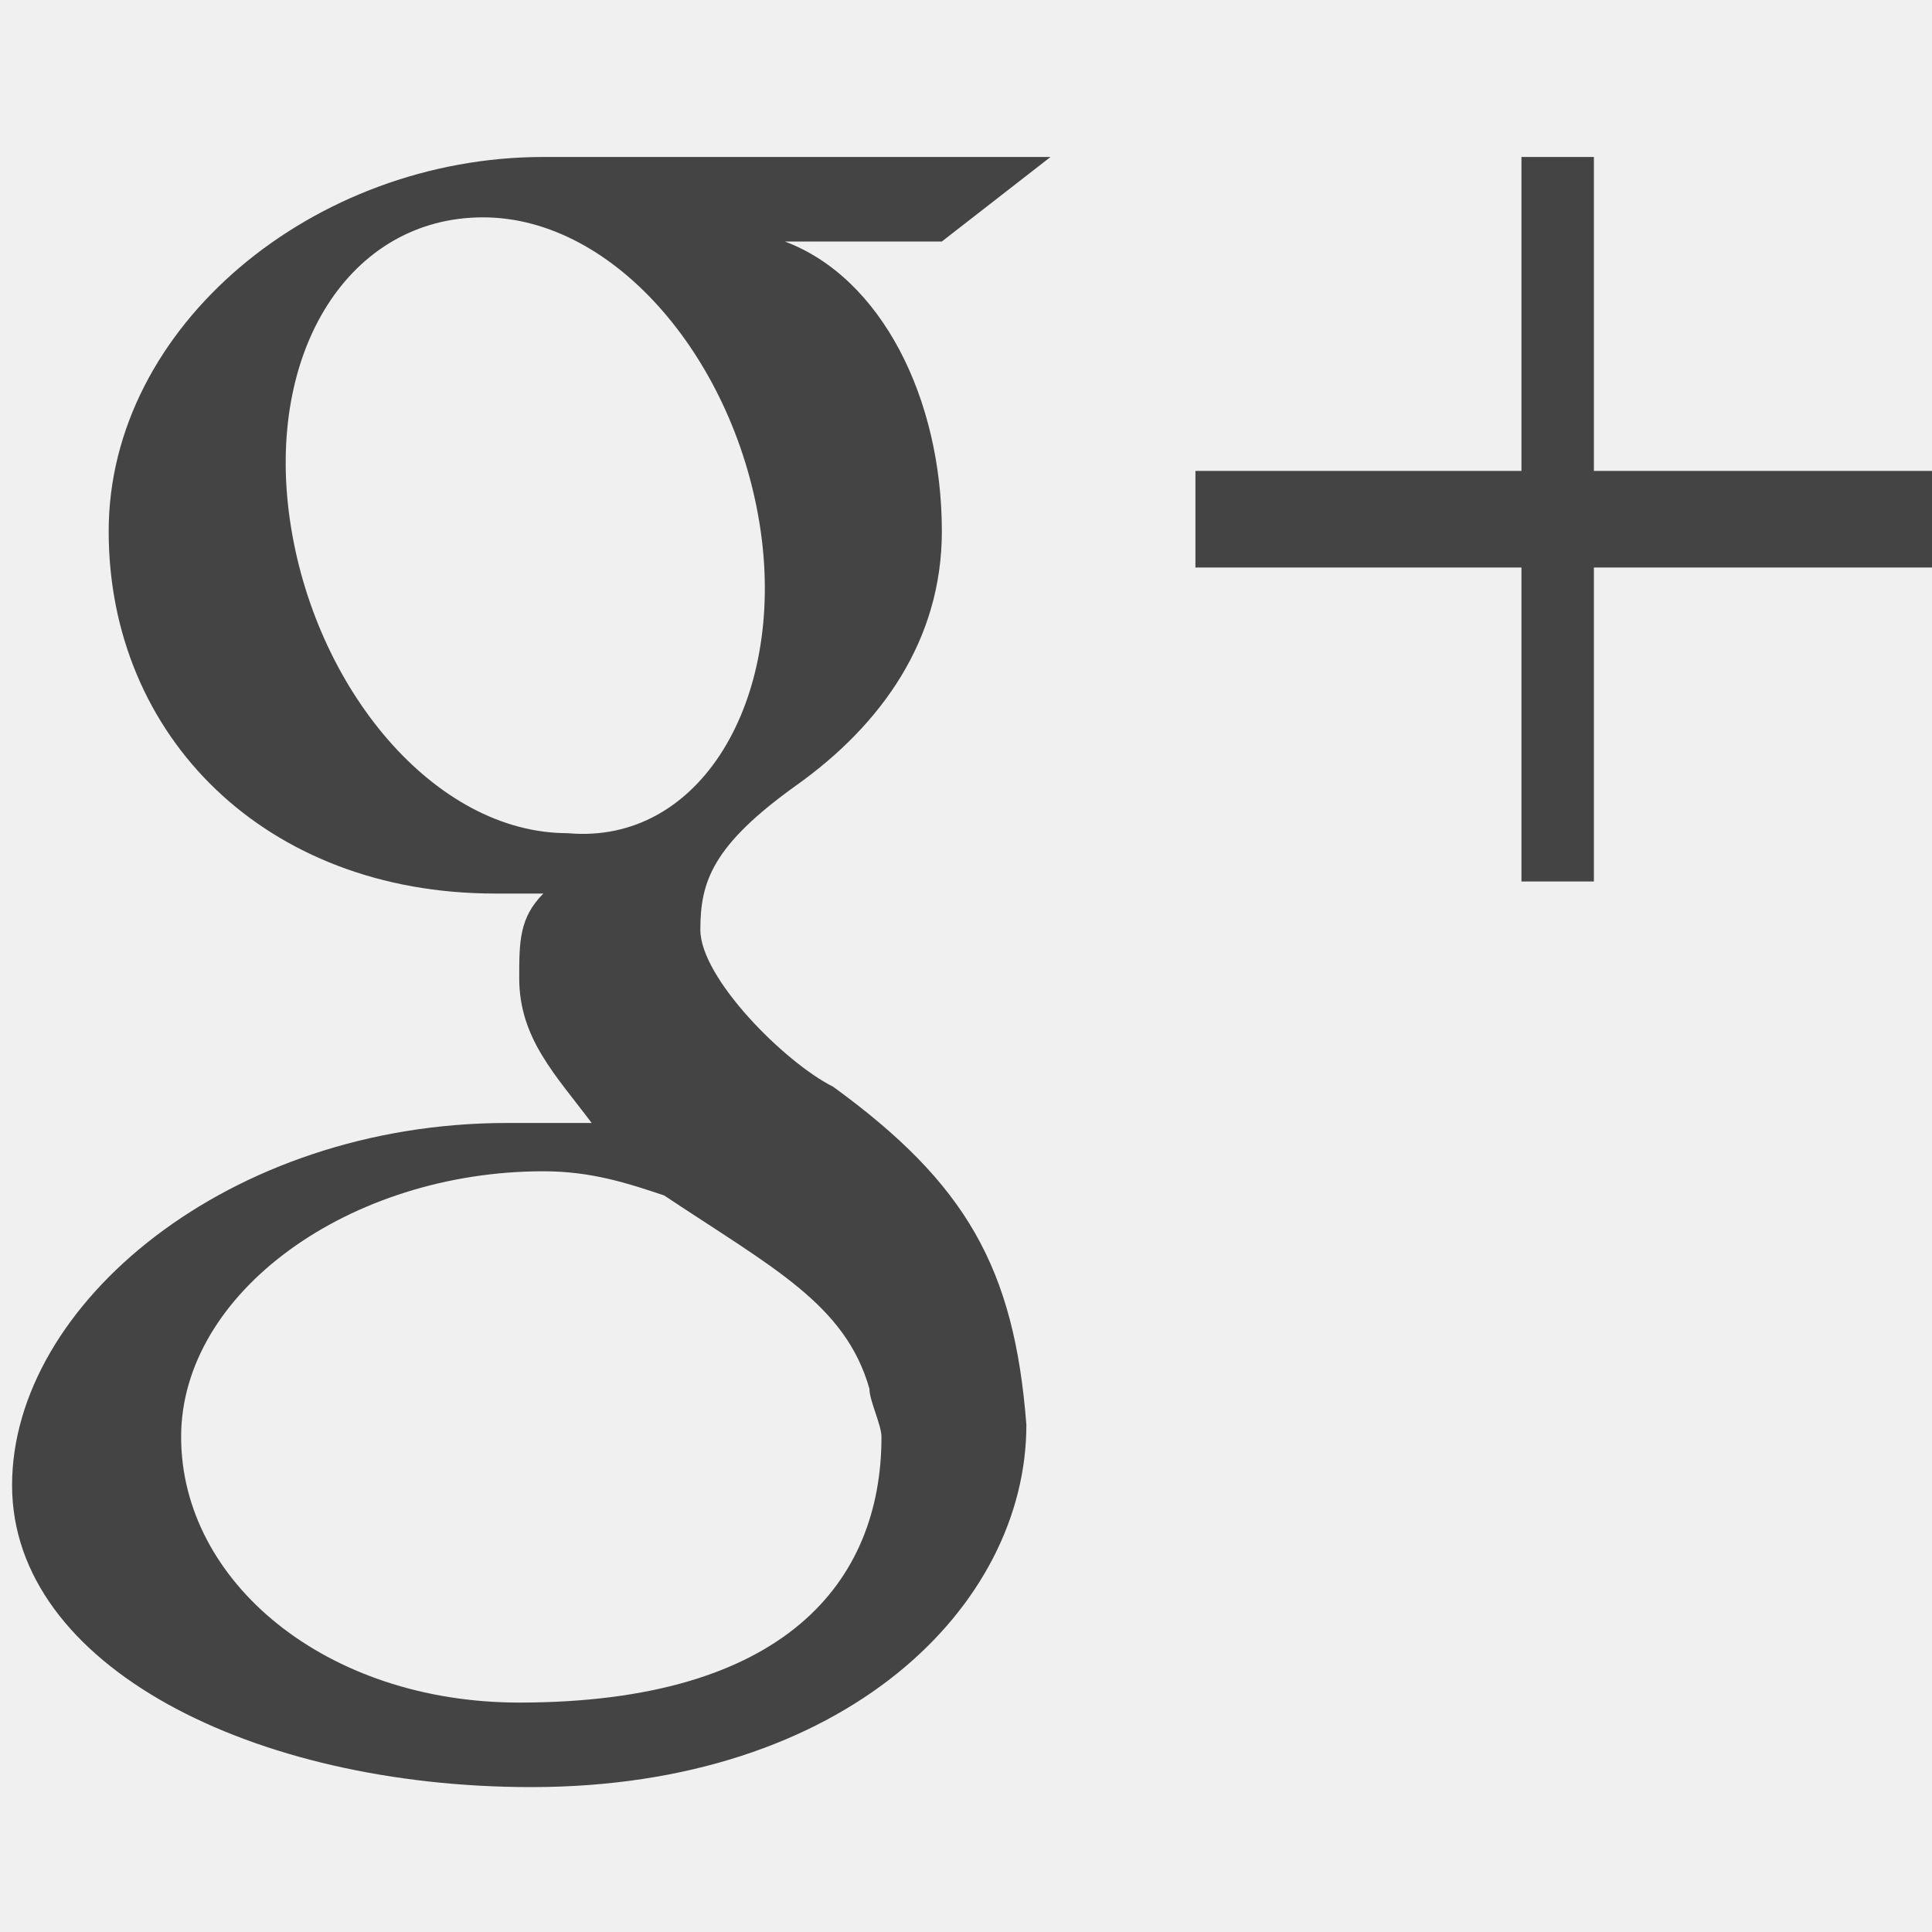
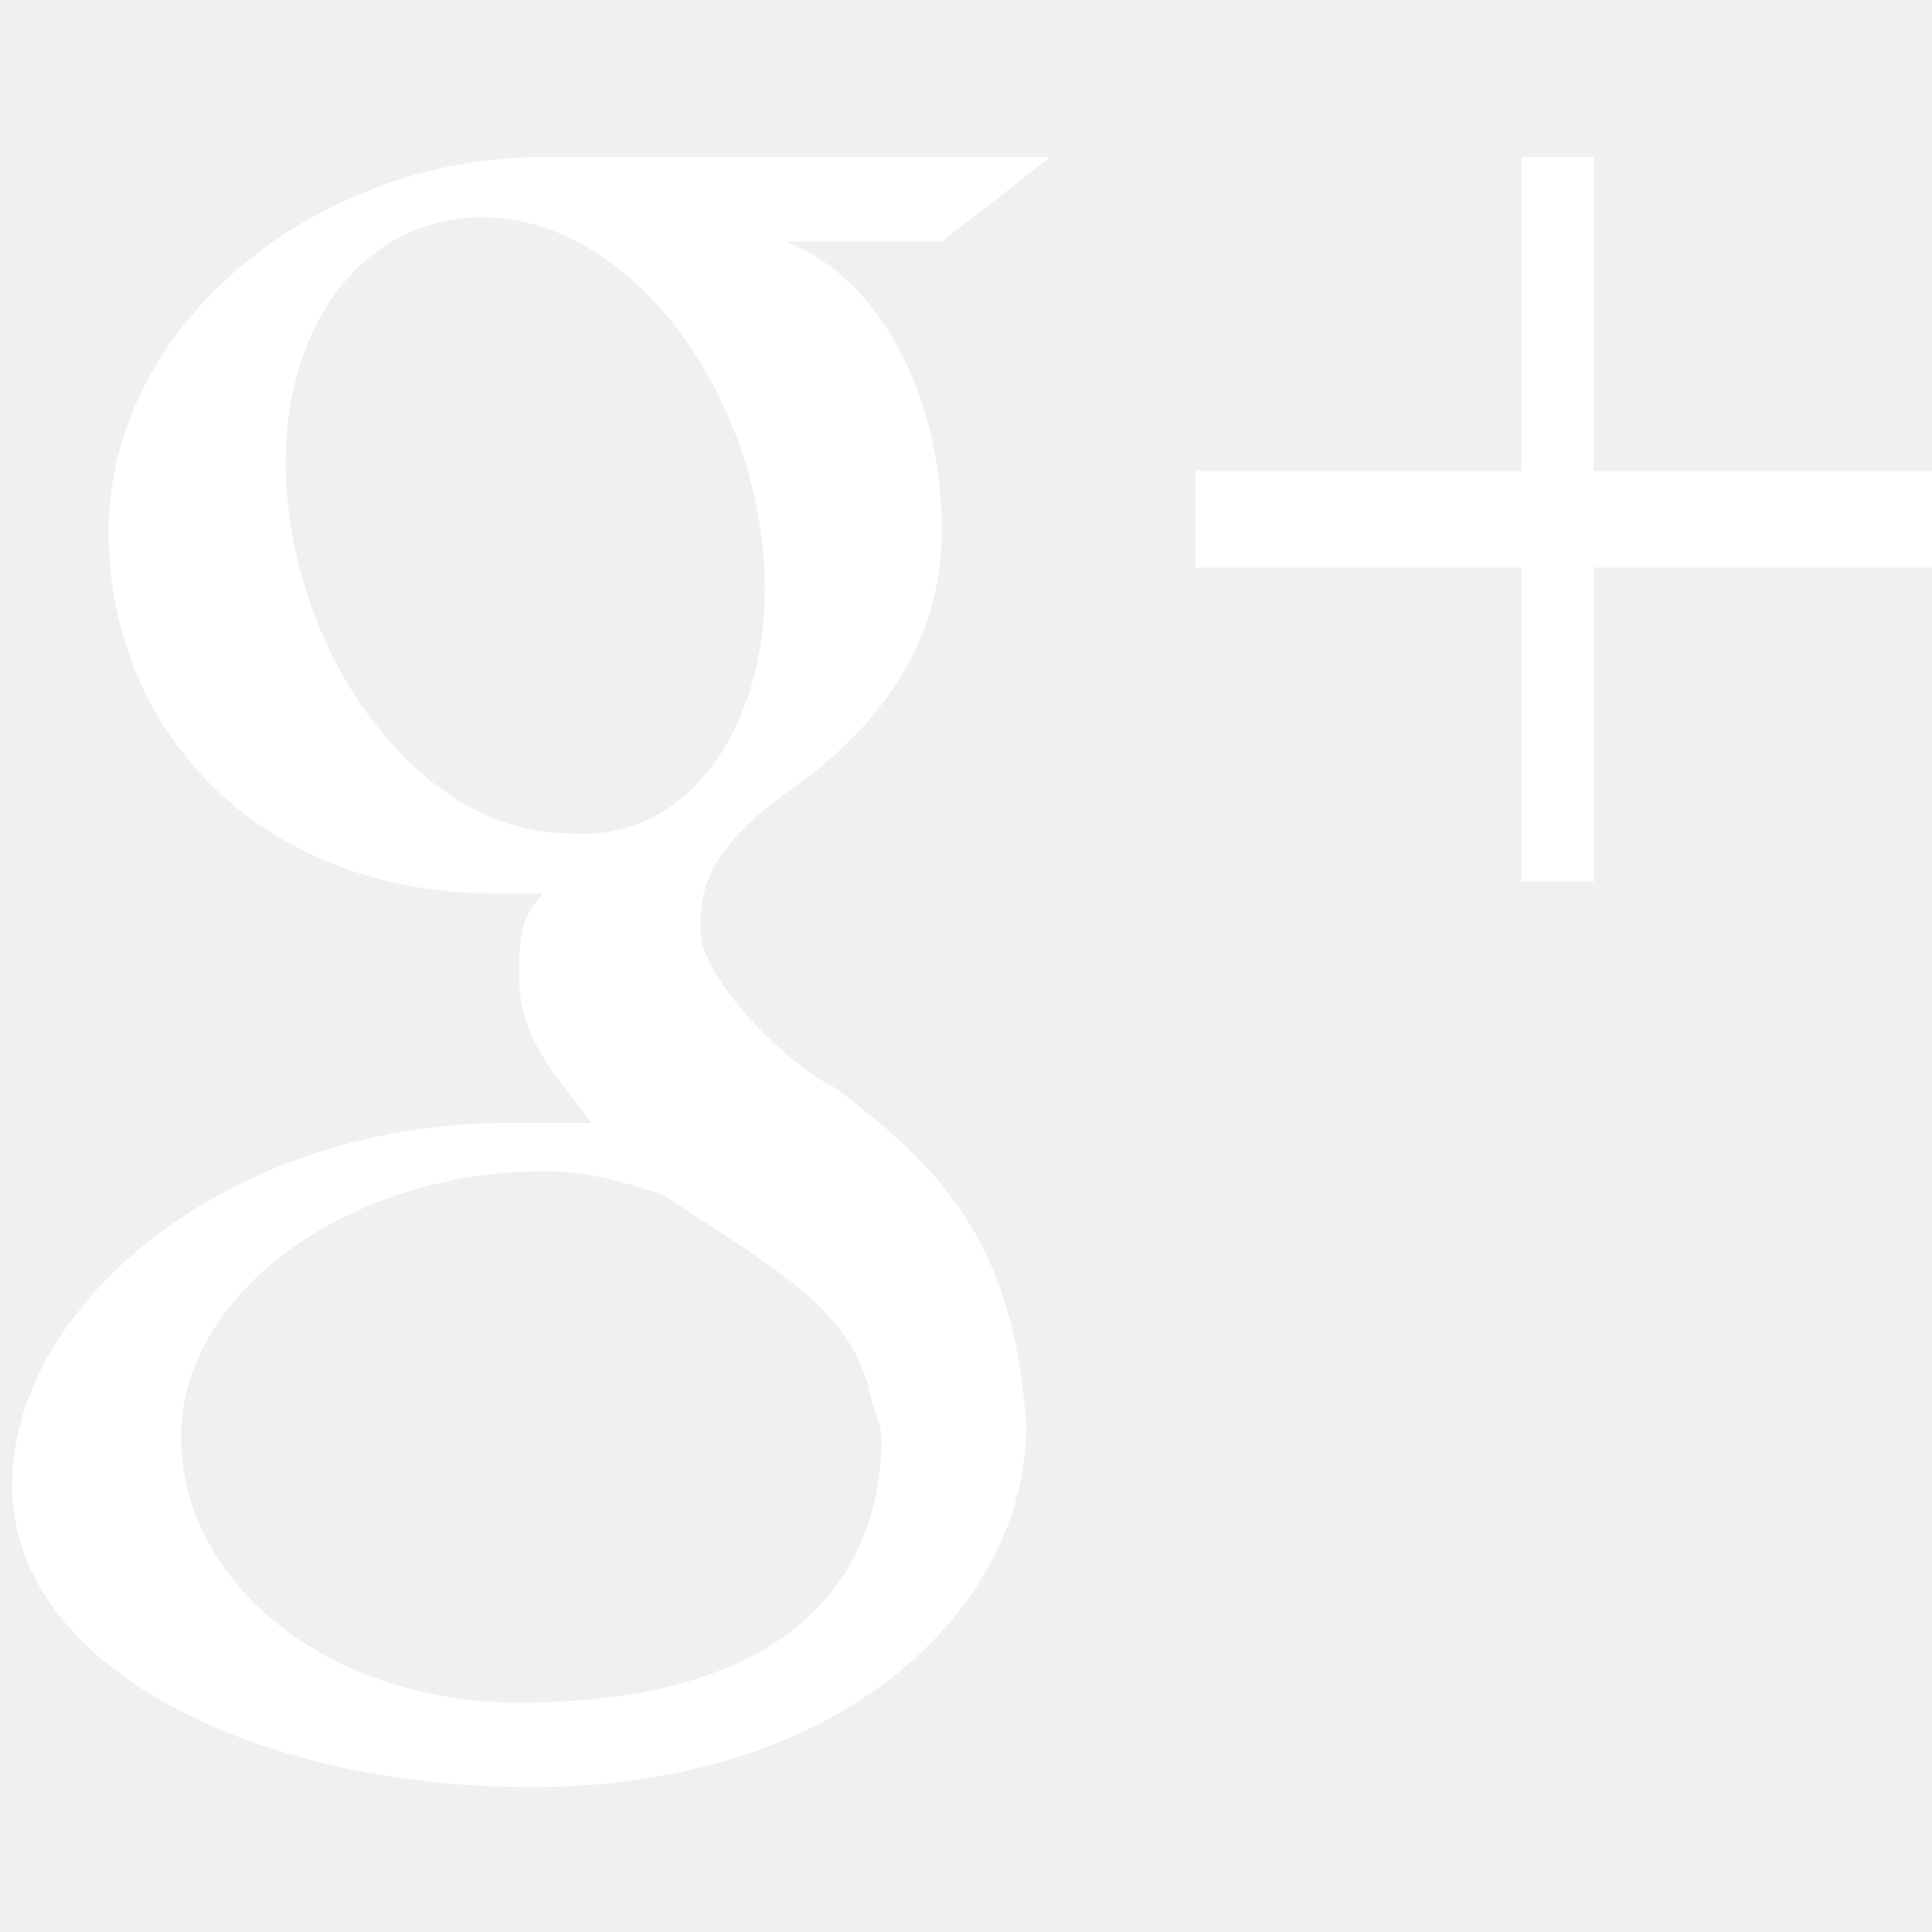
- <svg xmlns="http://www.w3.org/2000/svg" width="800px" height="800px" viewBox="0 0 16 16" version="1.1">
-   <path fill="#444" d="M16 3.9h-2.8v-2.6h-0.6v2.6h-2.7v0.8h2.7v2.6h0.6v-2.6h2.8z" />
-   <path fill="#444" d="M6.9 9c-0.4-0.2-1.1-0.9-1.1-1.3s0.1-0.7 0.8-1.2c0.7-0.5 1.2-1.2 1.2-2.1 0-1.1-0.5-2.1-1.3-2.4h1.3l0.9-0.7c0 0-3.1 0-4.2 0-1.9 0-3.6 1.4-3.6 3.1s1.3 3 3.2 3c0.1 0 0.3 0 0.4 0-0.2 0.2-0.2 0.4-0.2 0.7 0 0.5 0.3 0.8 0.6 1.2-0.2 0-0.5 0-0.7 0-2.3 0-4.1 1.5-4.1 3s2 2.5 4.3 2.5c2.6 0 4.1-1.5 4.1-3-0.1-1.3-0.5-2-1.6-2.8zM4.7 6.9c-1.1 0-2.1-1.2-2.3-2.6s0.5-2.5 1.6-2.5c1.1 0 2.1 1.2 2.3 2.6s-0.5 2.6-1.6 2.5zM4.3 14.1c-1.6 0-2.8-1-2.8-2.2s1.4-2.2 3-2.2c0.4 0 0.7 0.1 1 0.2 0.9 0.6 1.5 0.9 1.7 1.6 0 0.1 0.1 0.3 0.1 0.4 0 1.2-0.8 2.2-3 2.2z" />
+ <svg xmlns="http://www.w3.org/2000/svg" width="20px" height="20px" viewBox="0 0 16 16" version="1.1">
+   <path fill="#ffffff" d="M16 3.9h-2.8v-2.6h-0.6v2.6h-2.7v0.8h2.7v2.6h0.6v-2.6h2.8z" />
+   <path fill="#ffffff" d="M6.9 9c-0.4-0.2-1.1-0.9-1.1-1.3s0.1-0.7 0.8-1.2c0.7-0.5 1.2-1.2 1.2-2.1 0-1.1-0.5-2.1-1.3-2.4h1.3l0.9-0.7c0 0-3.1 0-4.2 0-1.9 0-3.6 1.4-3.6 3.1s1.3 3 3.2 3c0.1 0 0.3 0 0.4 0-0.2 0.2-0.2 0.4-0.2 0.7 0 0.5 0.3 0.8 0.6 1.2-0.2 0-0.5 0-0.7 0-2.3 0-4.1 1.5-4.1 3s2 2.5 4.3 2.5c2.6 0 4.1-1.5 4.1-3-0.1-1.3-0.5-2-1.6-2.8zM4.7 6.9c-1.1 0-2.1-1.2-2.3-2.6s0.5-2.5 1.6-2.5c1.1 0 2.1 1.2 2.3 2.6s-0.5 2.6-1.6 2.5zM4.3 14.1c-1.6 0-2.8-1-2.8-2.2s1.4-2.2 3-2.2c0.4 0 0.7 0.1 1 0.2 0.9 0.6 1.5 0.9 1.7 1.6 0 0.1 0.1 0.3 0.1 0.4 0 1.2-0.8 2.2-3 2.2z" />
</svg>
